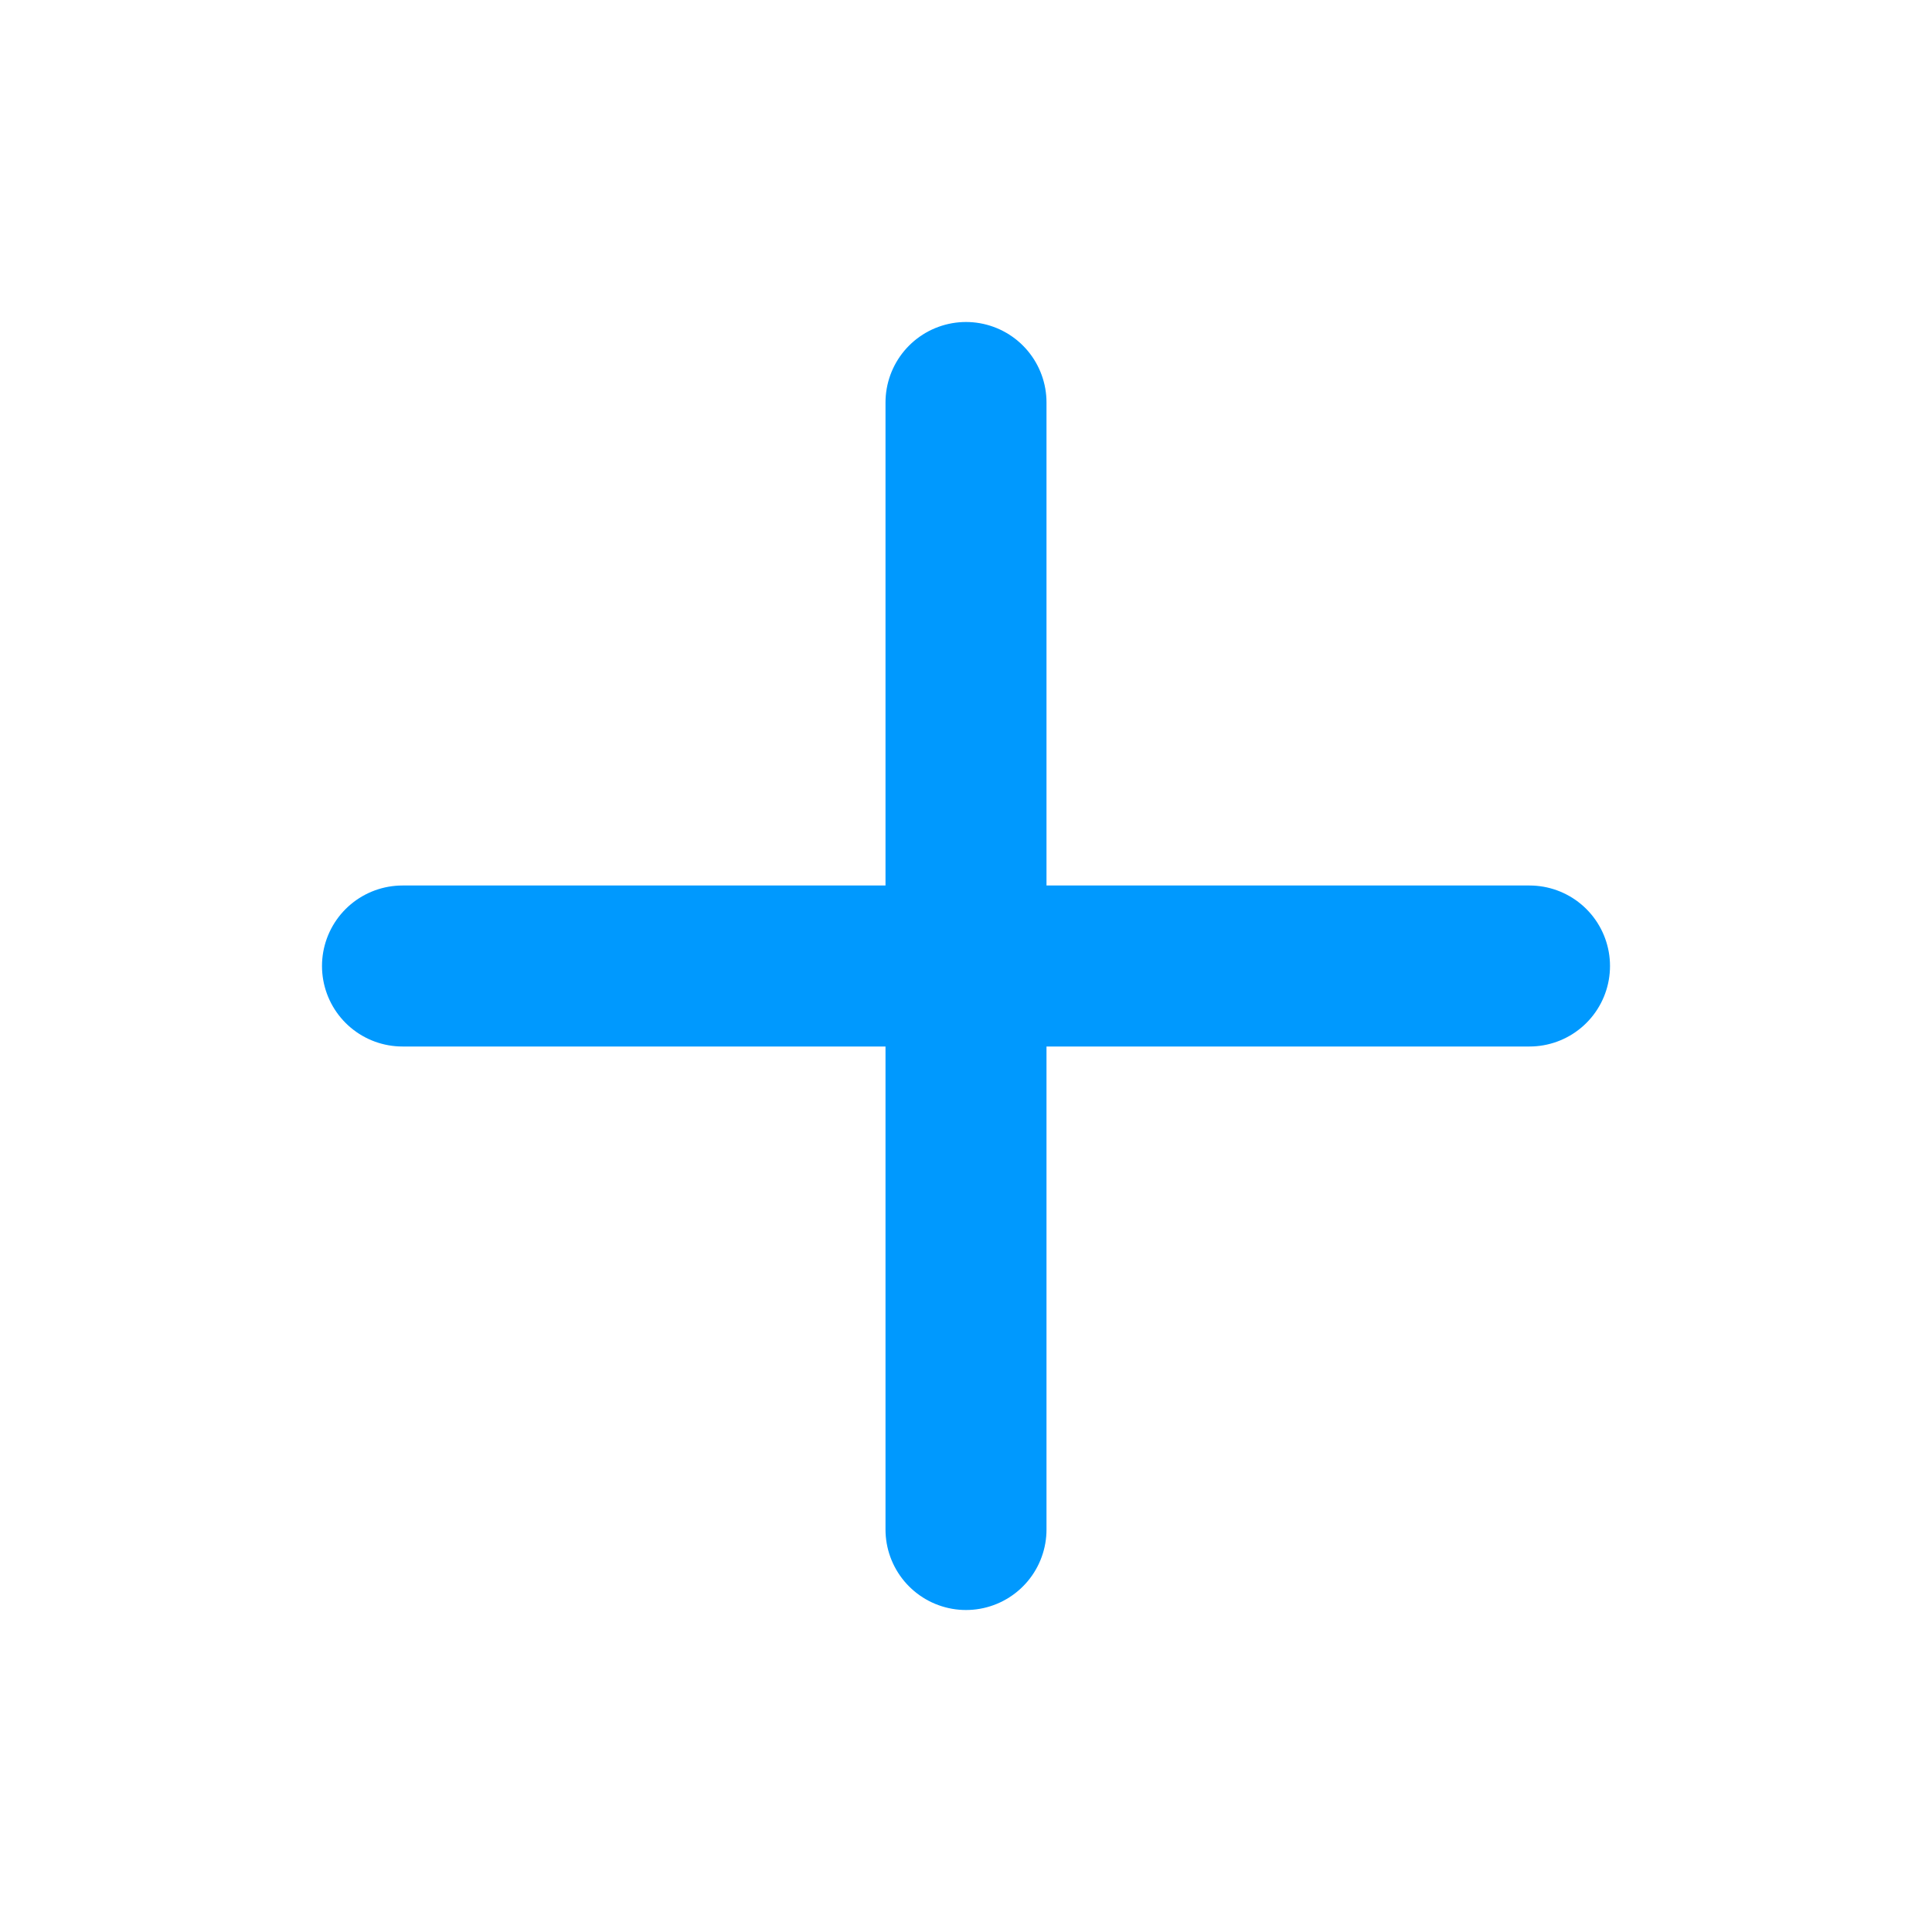
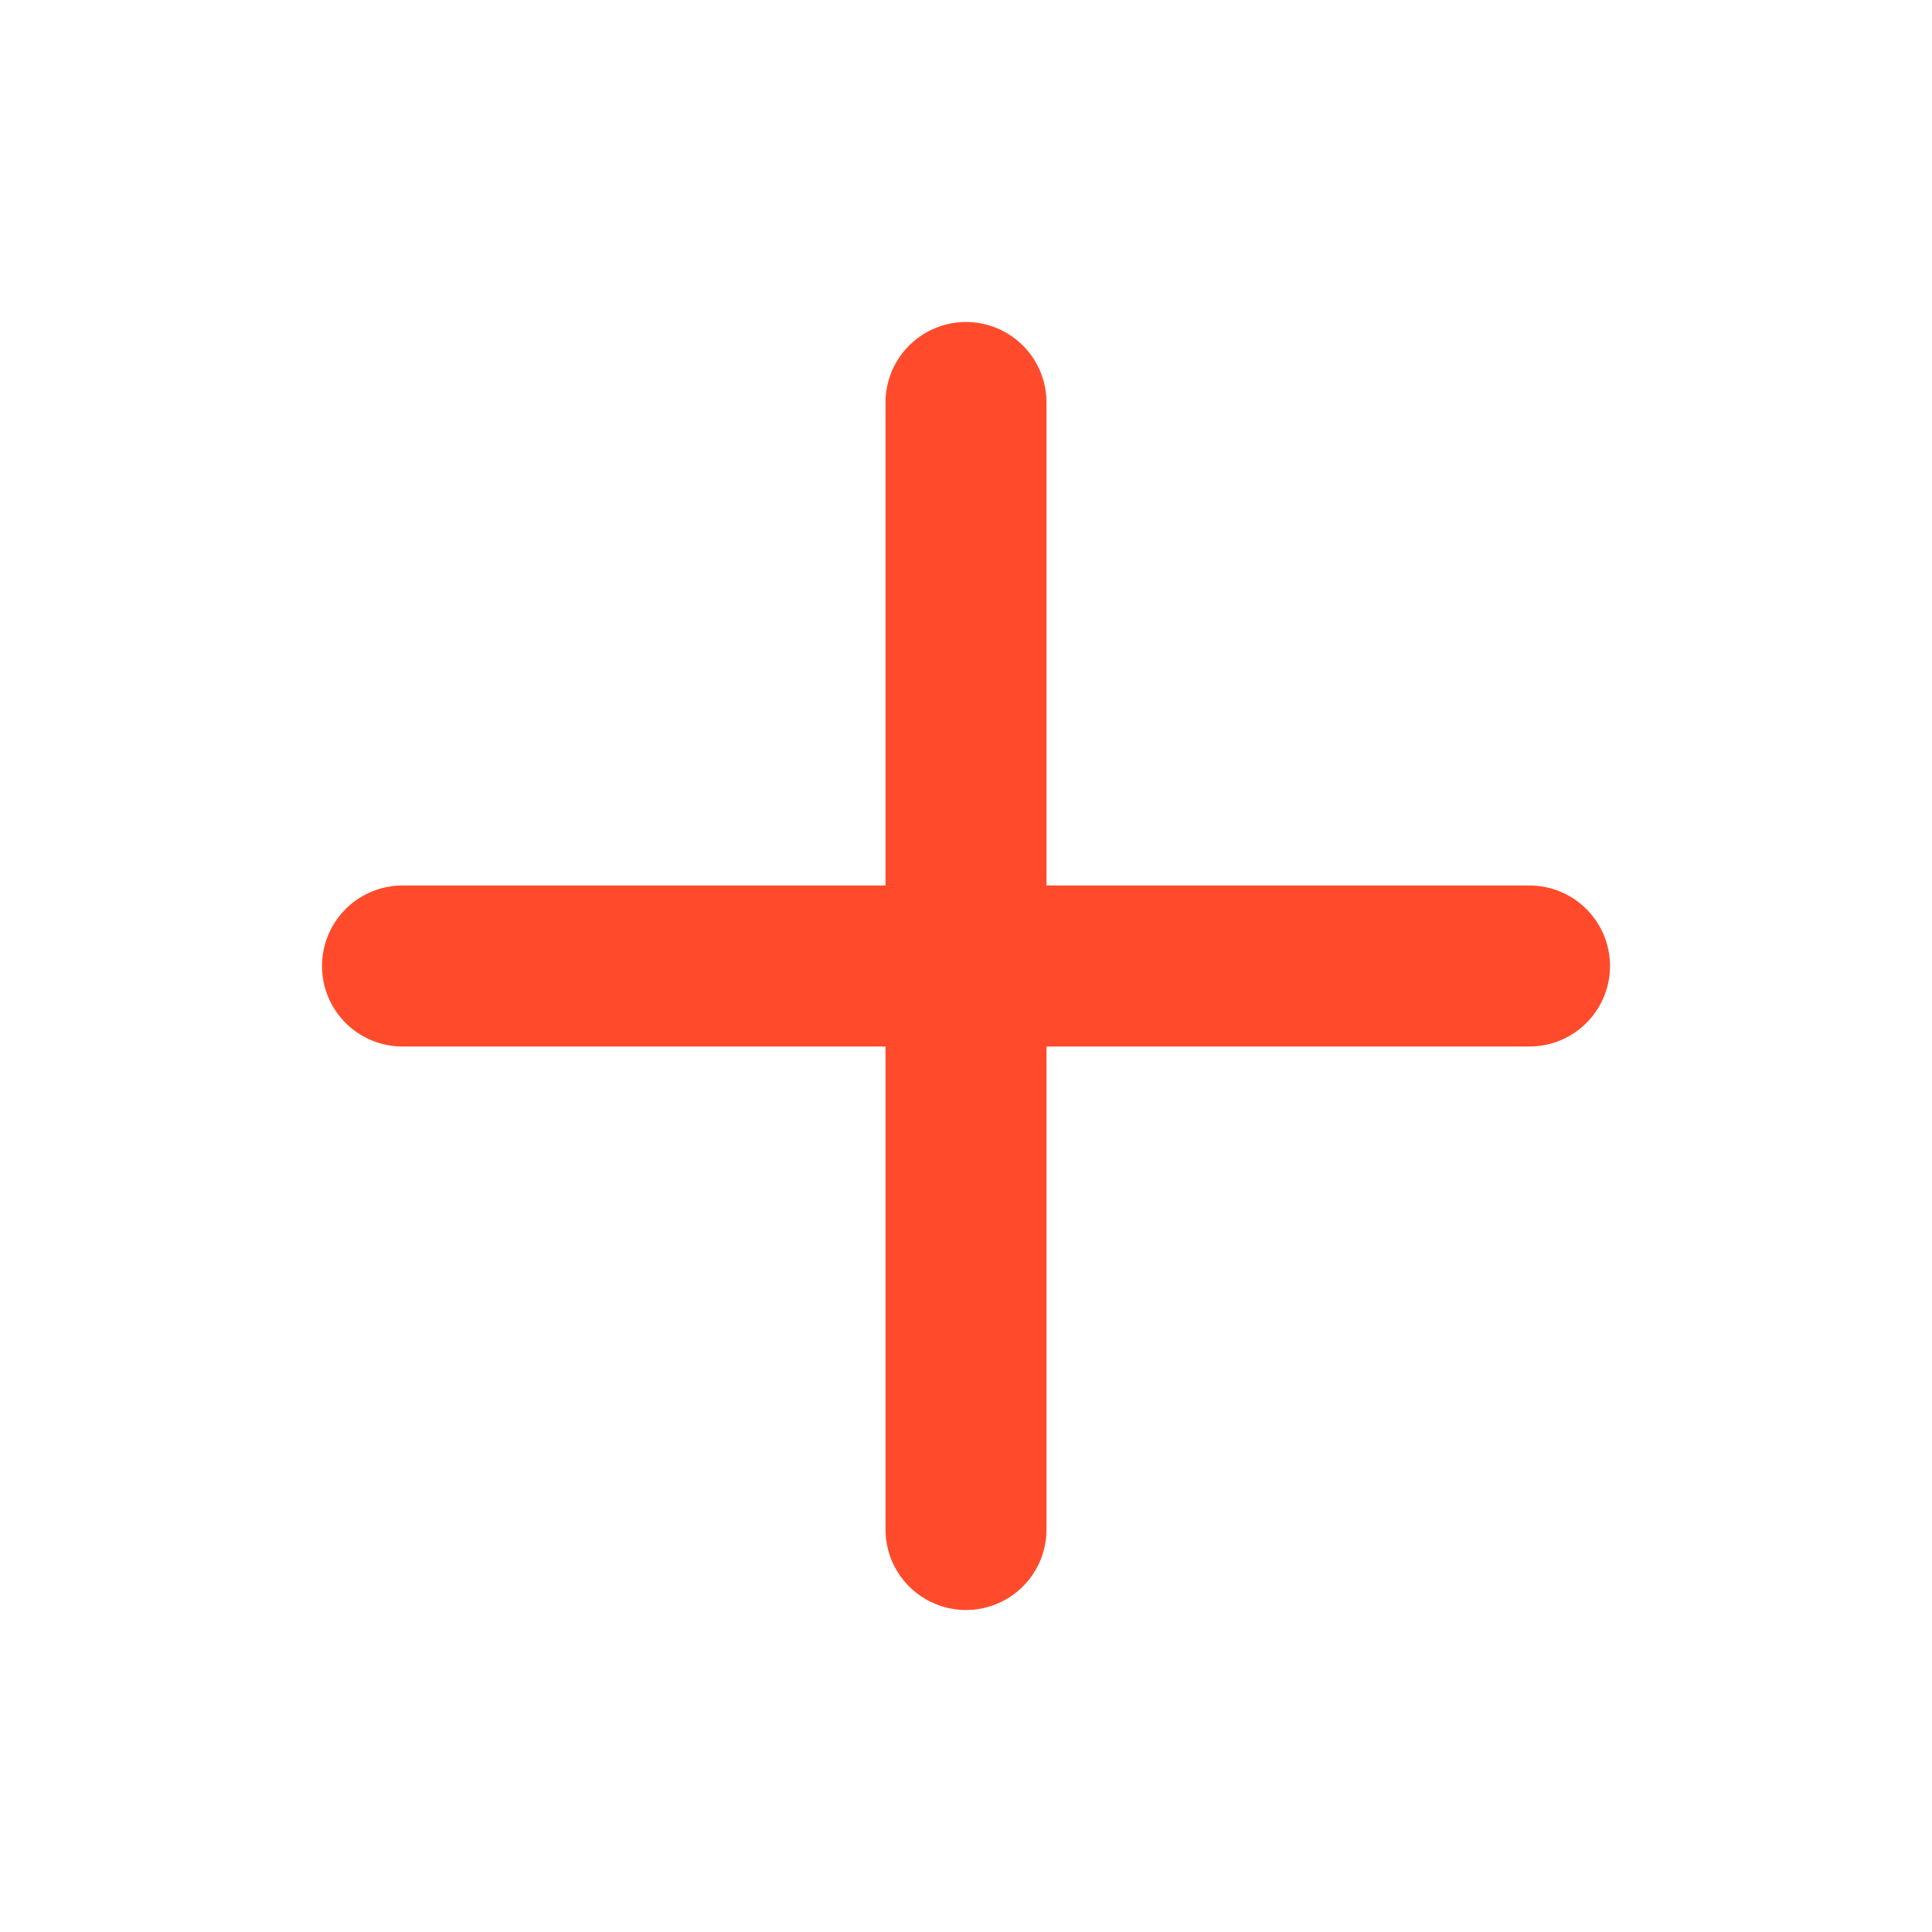
- <svg xmlns="http://www.w3.org/2000/svg" width="24" height="24" viewBox="0 0 24 24" fill="none" stroke="#0099fe" stroke-width="2" stroke-linecap="round" stroke-linejoin="round" class="lucide lucide-plus">
+ <svg xmlns="http://www.w3.org/2000/svg" width="24" height="24" viewBox="0 0 24 24" fill="none" stroke="#ff4b2b" stroke-width="2" stroke-linecap="round" stroke-linejoin="round" class="lucide lucide-plus">
  <path d="M5 12h14" />
  <path d="M12 5v14" />
</svg>
